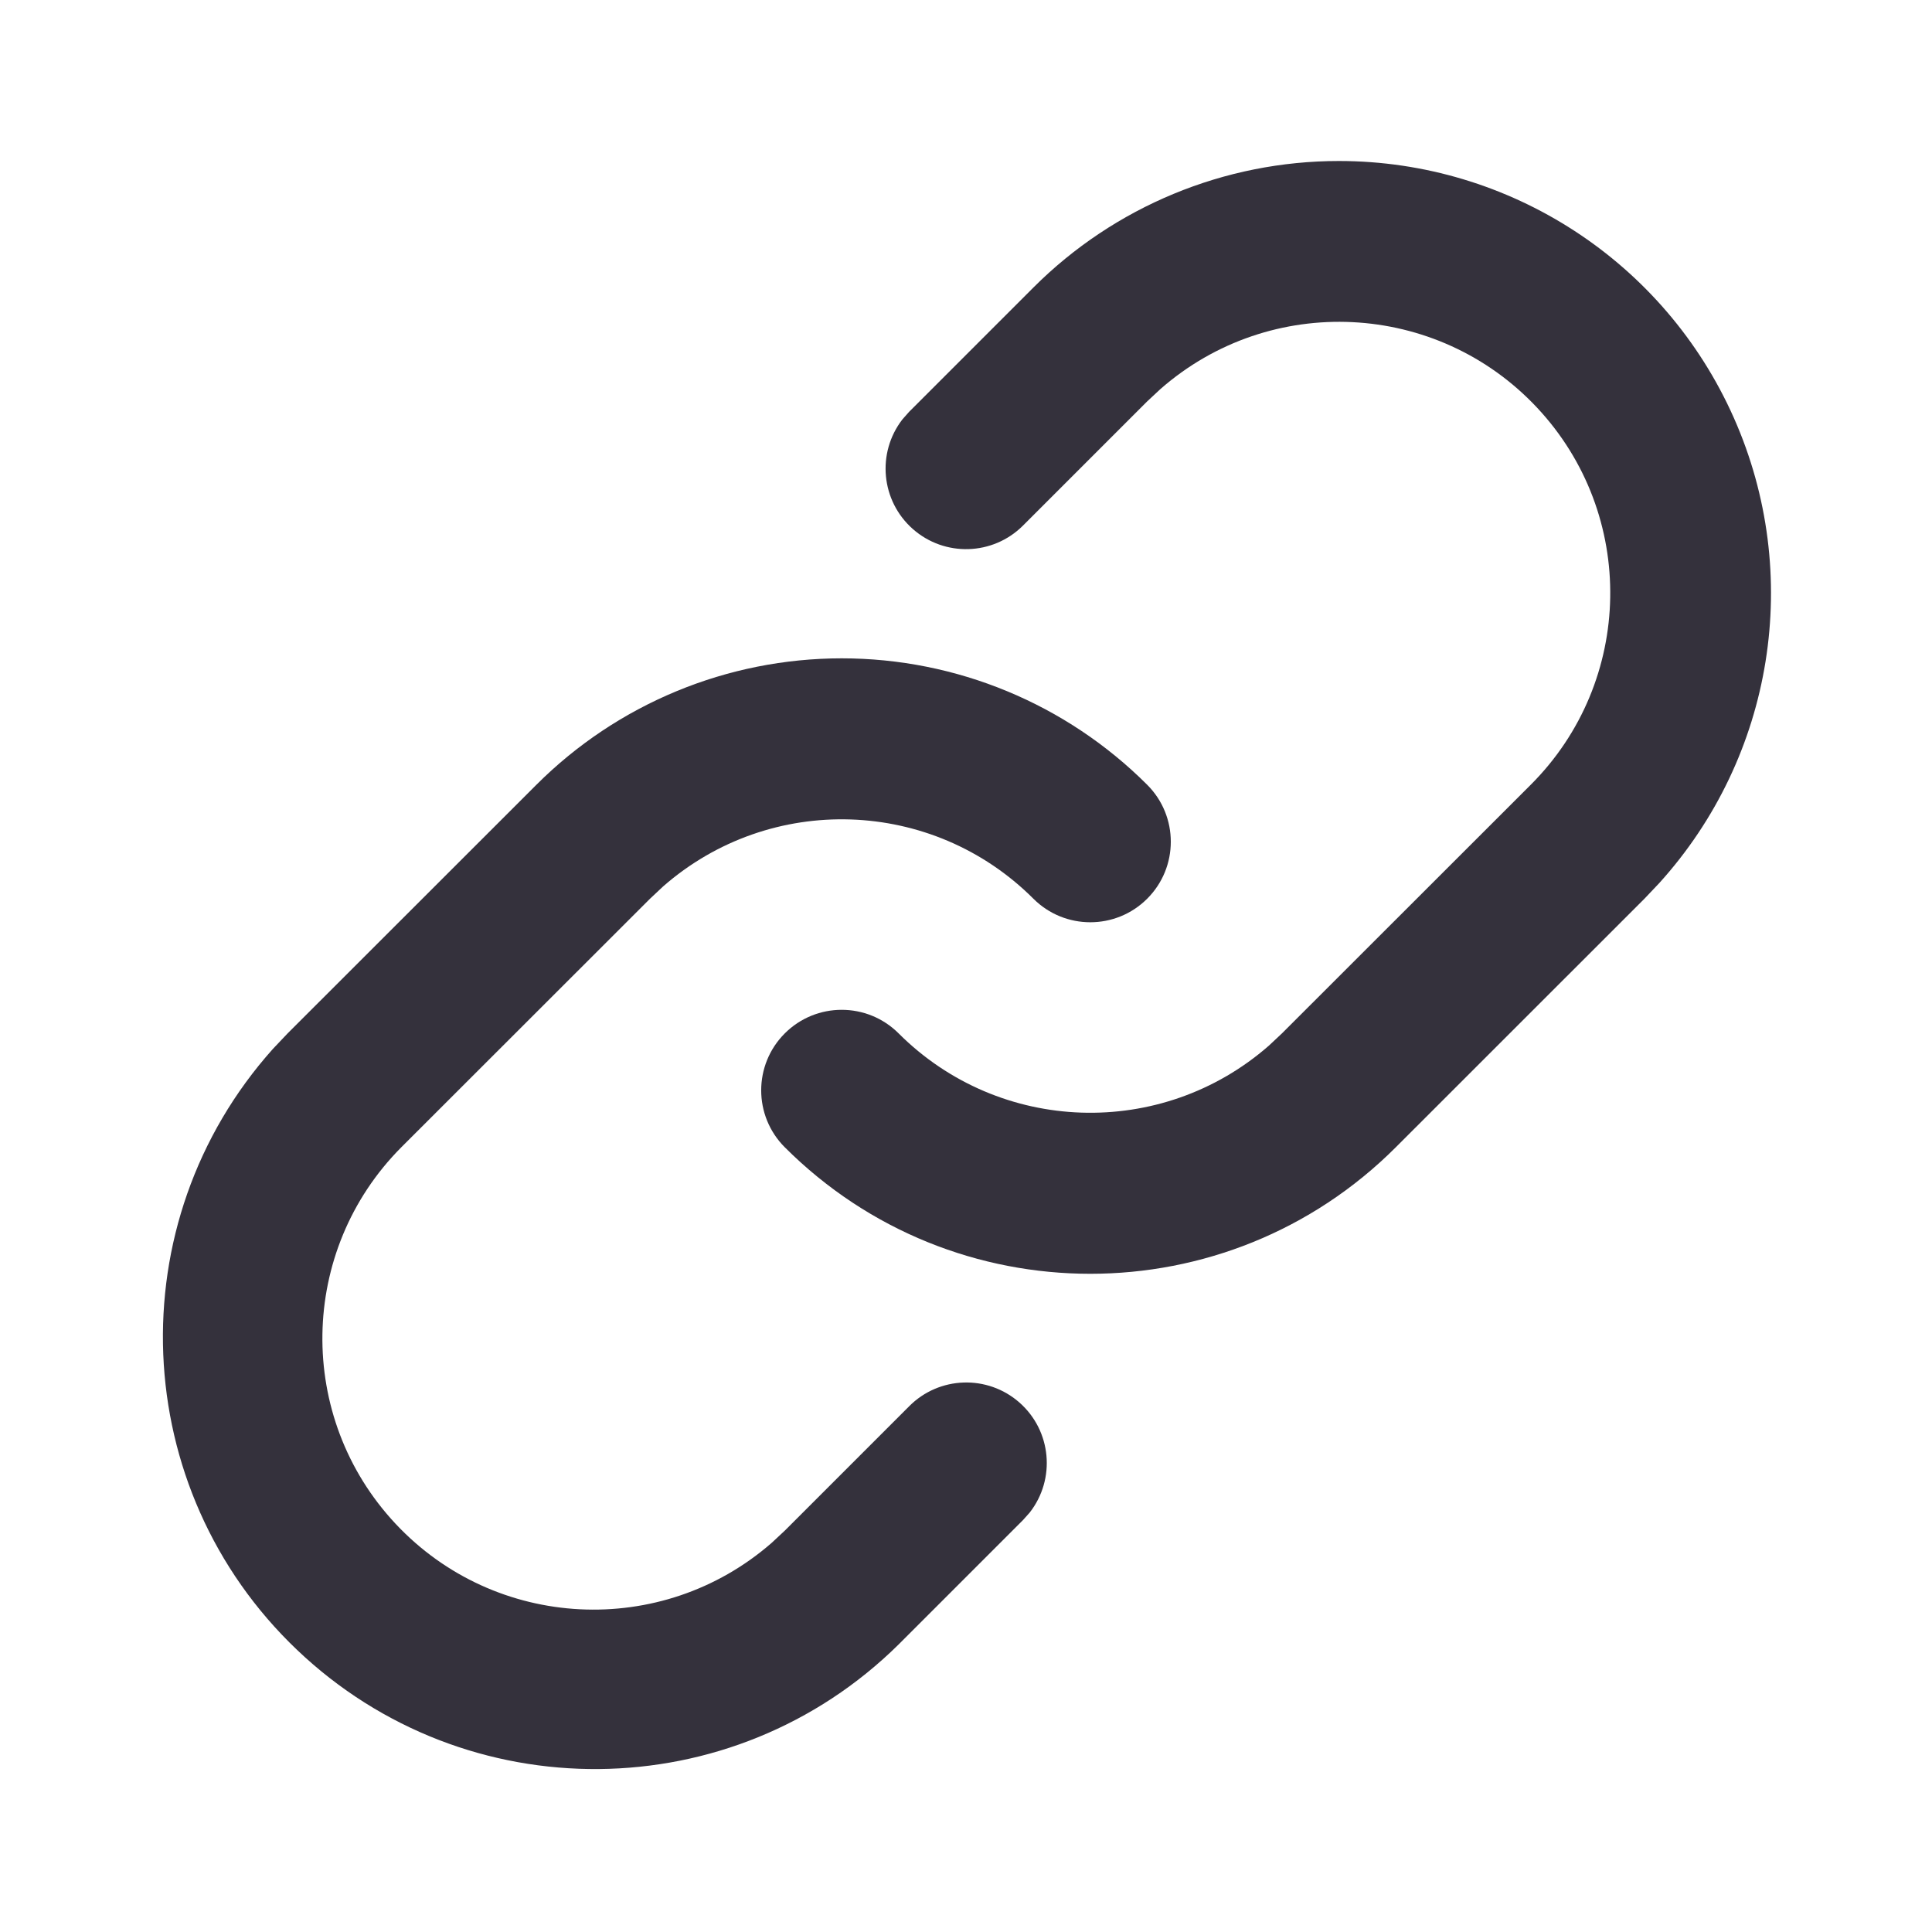
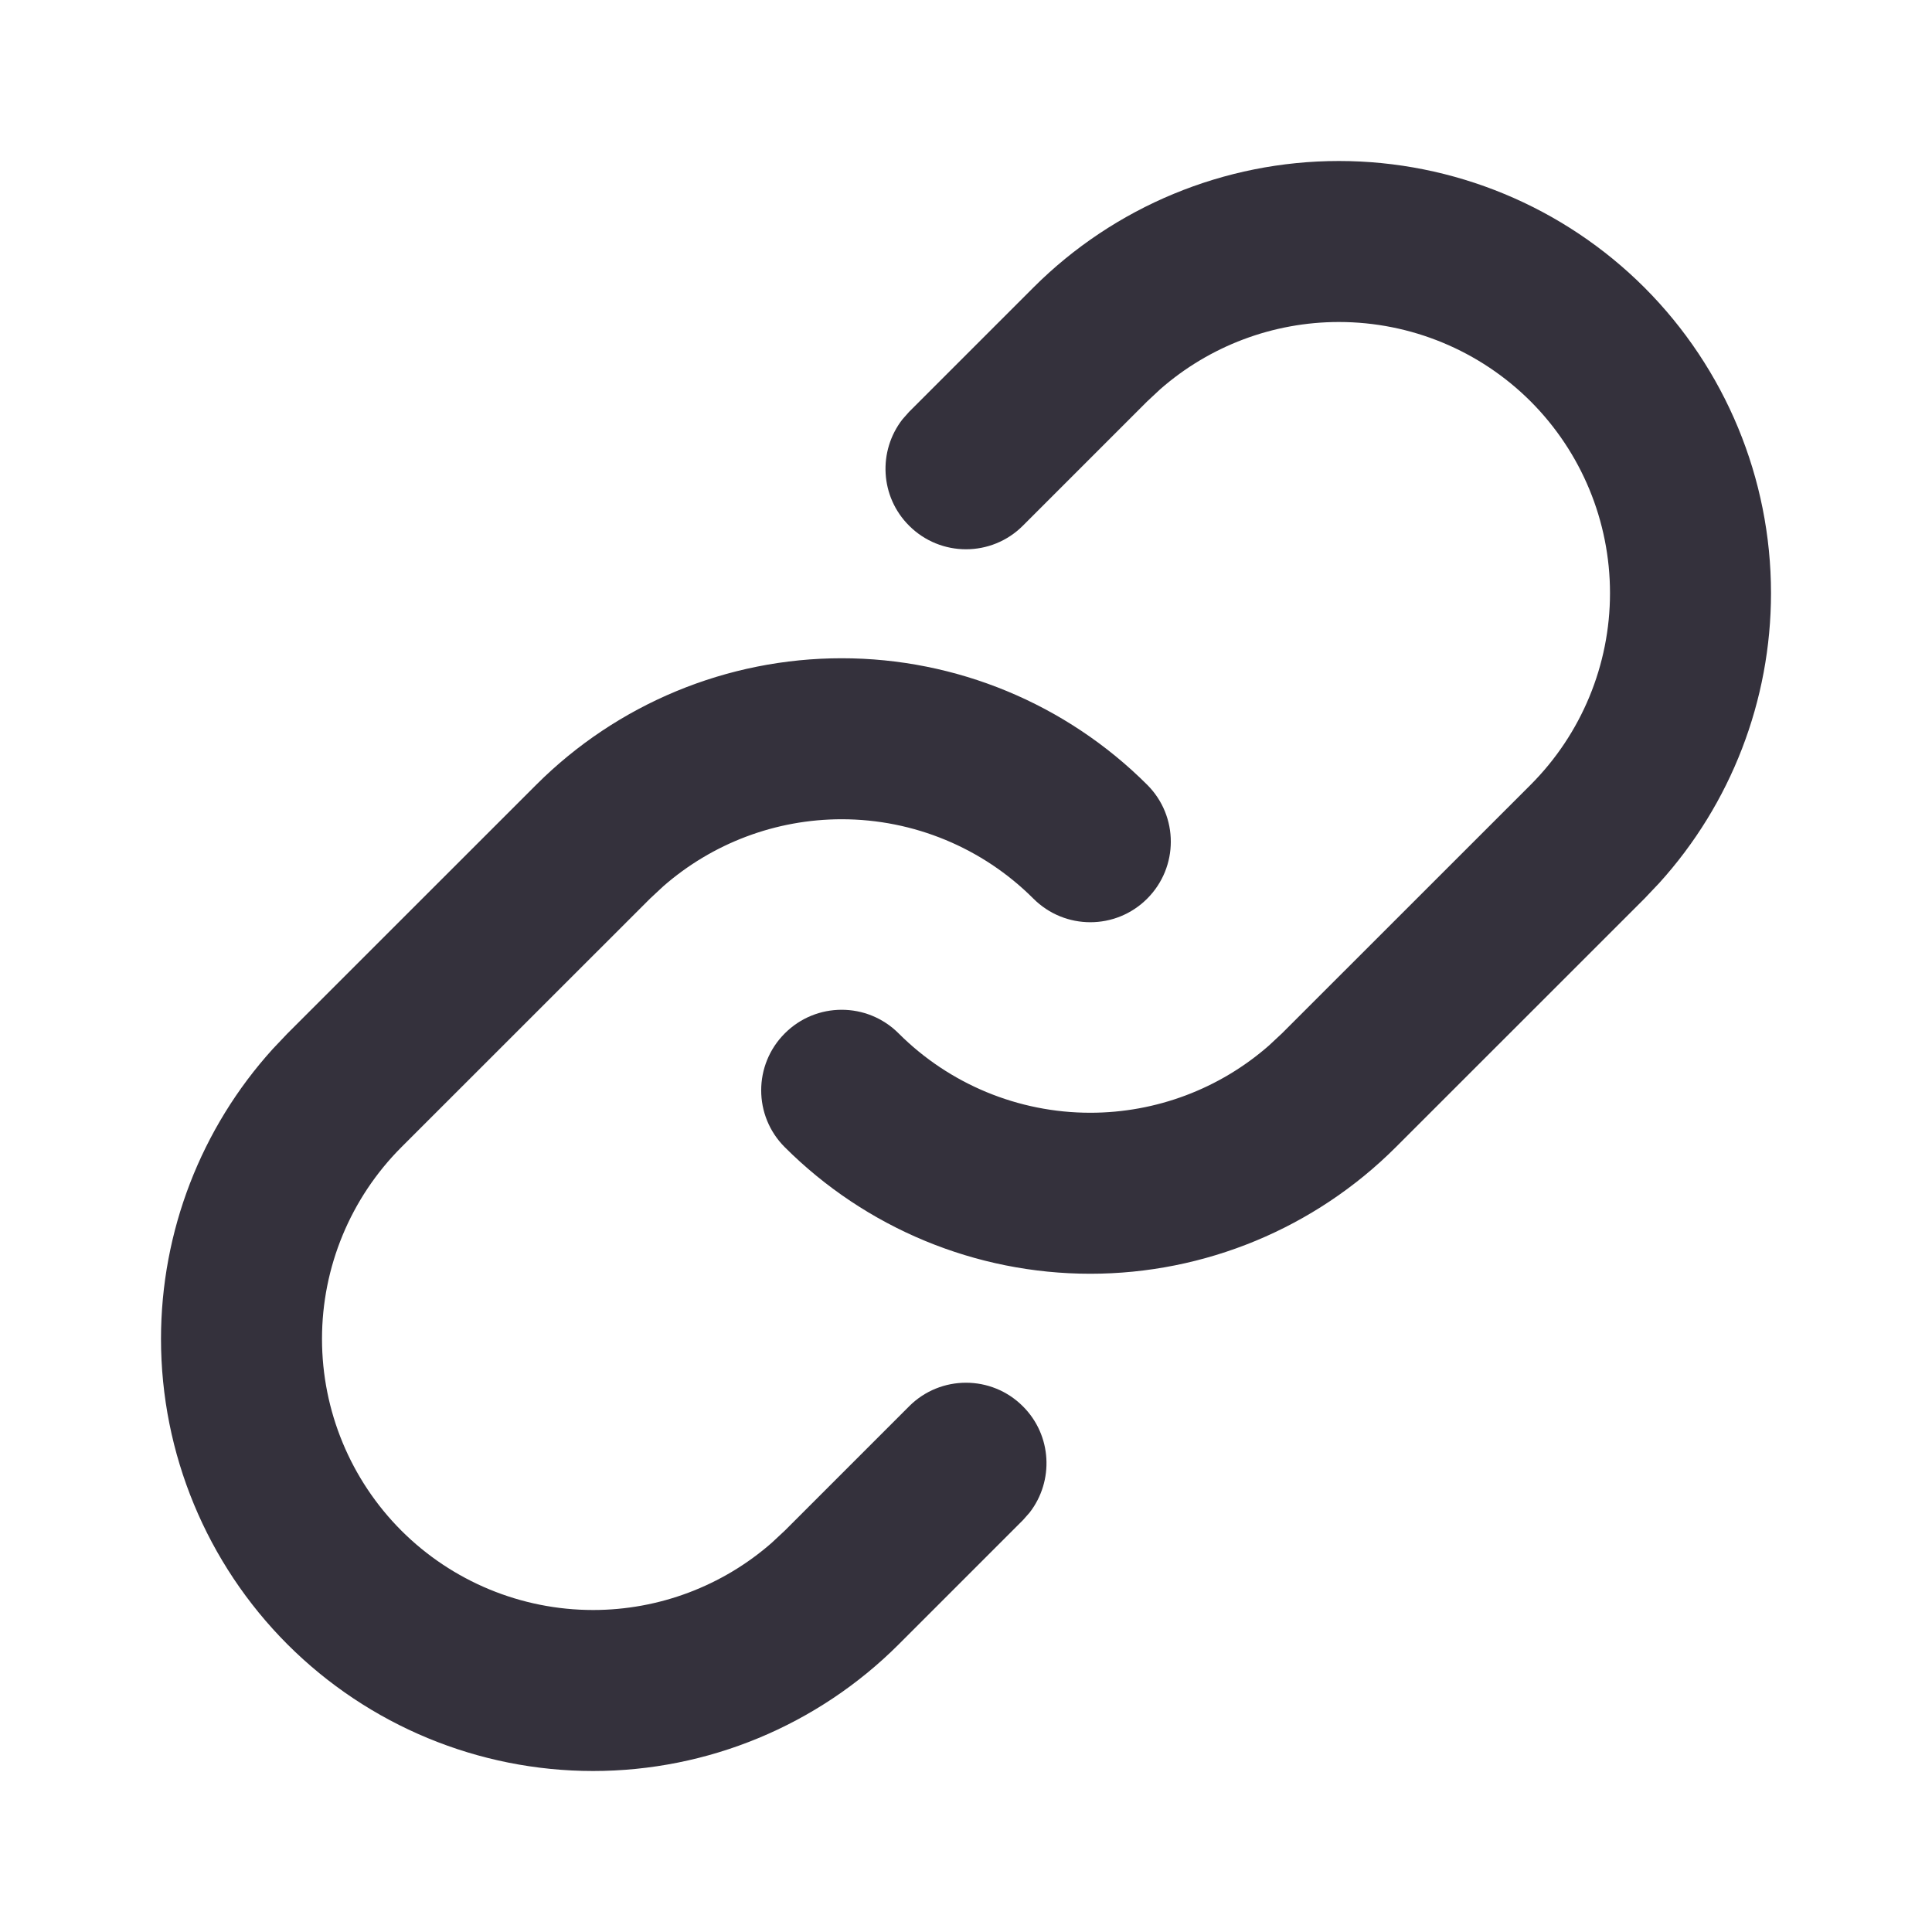
- <svg xmlns="http://www.w3.org/2000/svg" viewBox="0 0 24 24" height="1em" width="1em" fill="none">
-   <path fill="#34313c" d="M10.456 8.178c1.424 0 2.789.565 3.795 1.571a1 1 0 0 1-1.414 1.415 3.368 3.368 0 0 0-4.6-.152l-.162.152-3.089 3.087a3.368 3.368 0 0 0 4.6 4.915l.163-.152 1.544-1.544a1 1 0 0 1 1.498 1.32l-.084.094-1.544 1.544A5.368 5.368 0 0 1 3.39 13.03l.183-.193 3.09-3.088a5.368 5.368 0 0 1 3.794-1.571zM16.633 2a5.368 5.368 0 0 1 3.979 8.97l-.184.194-3.089 3.088a5.368 5.368 0 0 1-7.59 0 1 1 0 1 1 1.414-1.415 3.368 3.368 0 0 0 4.6.152l.162-.152 3.09-3.088a3.368 3.368 0 0 0-4.601-4.915l-.163.152-1.544 1.544a1 1 0 0 1-1.497-1.32l.083-.094 1.544-1.544A5.368 5.368 0 0 1 16.633 2z" />
+ <svg xmlns="http://www.w3.org/2000/svg" width="24" height="24" viewBox="0 0 24 24" fill="none">
+   <path d="M10.456 8.177C11.879 8.177 13.244 8.743 14.251 9.749C14.642 10.139 14.642 10.772 14.251 11.163C13.861 11.554 13.228 11.554 12.837 11.163C12.206 10.532 11.349 10.177 10.456 10.177C9.637 10.177 8.85 10.475 8.238 11.011L8.075 11.163L4.986 14.251C4.355 14.883 4 15.739 4 16.632C4 17.526 4.355 18.382 4.986 19.014C5.618 19.645 6.474 20 7.368 20C8.186 20 8.974 19.702 9.586 19.166L9.749 19.014L11.293 17.47C11.683 17.079 12.317 17.079 12.707 17.47C13.068 17.83 13.095 18.397 12.79 18.79L12.707 18.884L11.163 20.428C10.156 21.434 8.791 22 7.368 22C5.944 22 4.579 21.434 3.572 20.428C2.566 19.421 2 18.056 2 16.632C2 15.298 2.497 14.014 3.389 13.03L3.572 12.837L6.661 9.749C7.668 8.743 9.033 8.177 10.456 8.177ZM16.632 2C18.056 2 19.421 2.566 20.428 3.572C21.434 4.579 22 5.944 22 7.368C22 8.702 21.503 9.986 20.611 10.97L20.428 11.163L17.339 14.251C16.332 15.257 14.967 15.823 13.544 15.823C12.121 15.823 10.756 15.257 9.749 14.251C9.358 13.861 9.358 13.228 9.749 12.837C10.139 12.446 10.772 12.446 11.163 12.837C11.794 13.468 12.651 13.823 13.544 13.823C14.363 13.823 15.15 13.525 15.762 12.989L15.925 12.837L19.014 9.749C19.645 9.117 20 8.261 20 7.368C20 6.474 19.645 5.618 19.014 4.986C18.382 4.355 17.526 4 16.632 4C15.814 4 15.026 4.298 14.414 4.834L14.251 4.986L12.707 6.53C12.317 6.921 11.683 6.921 11.293 6.53C10.932 6.17 10.905 5.603 11.21 5.21L11.293 5.116L12.837 3.572C13.844 2.566 15.209 2 16.632 2Z" fill="#34313C" />
</svg>
